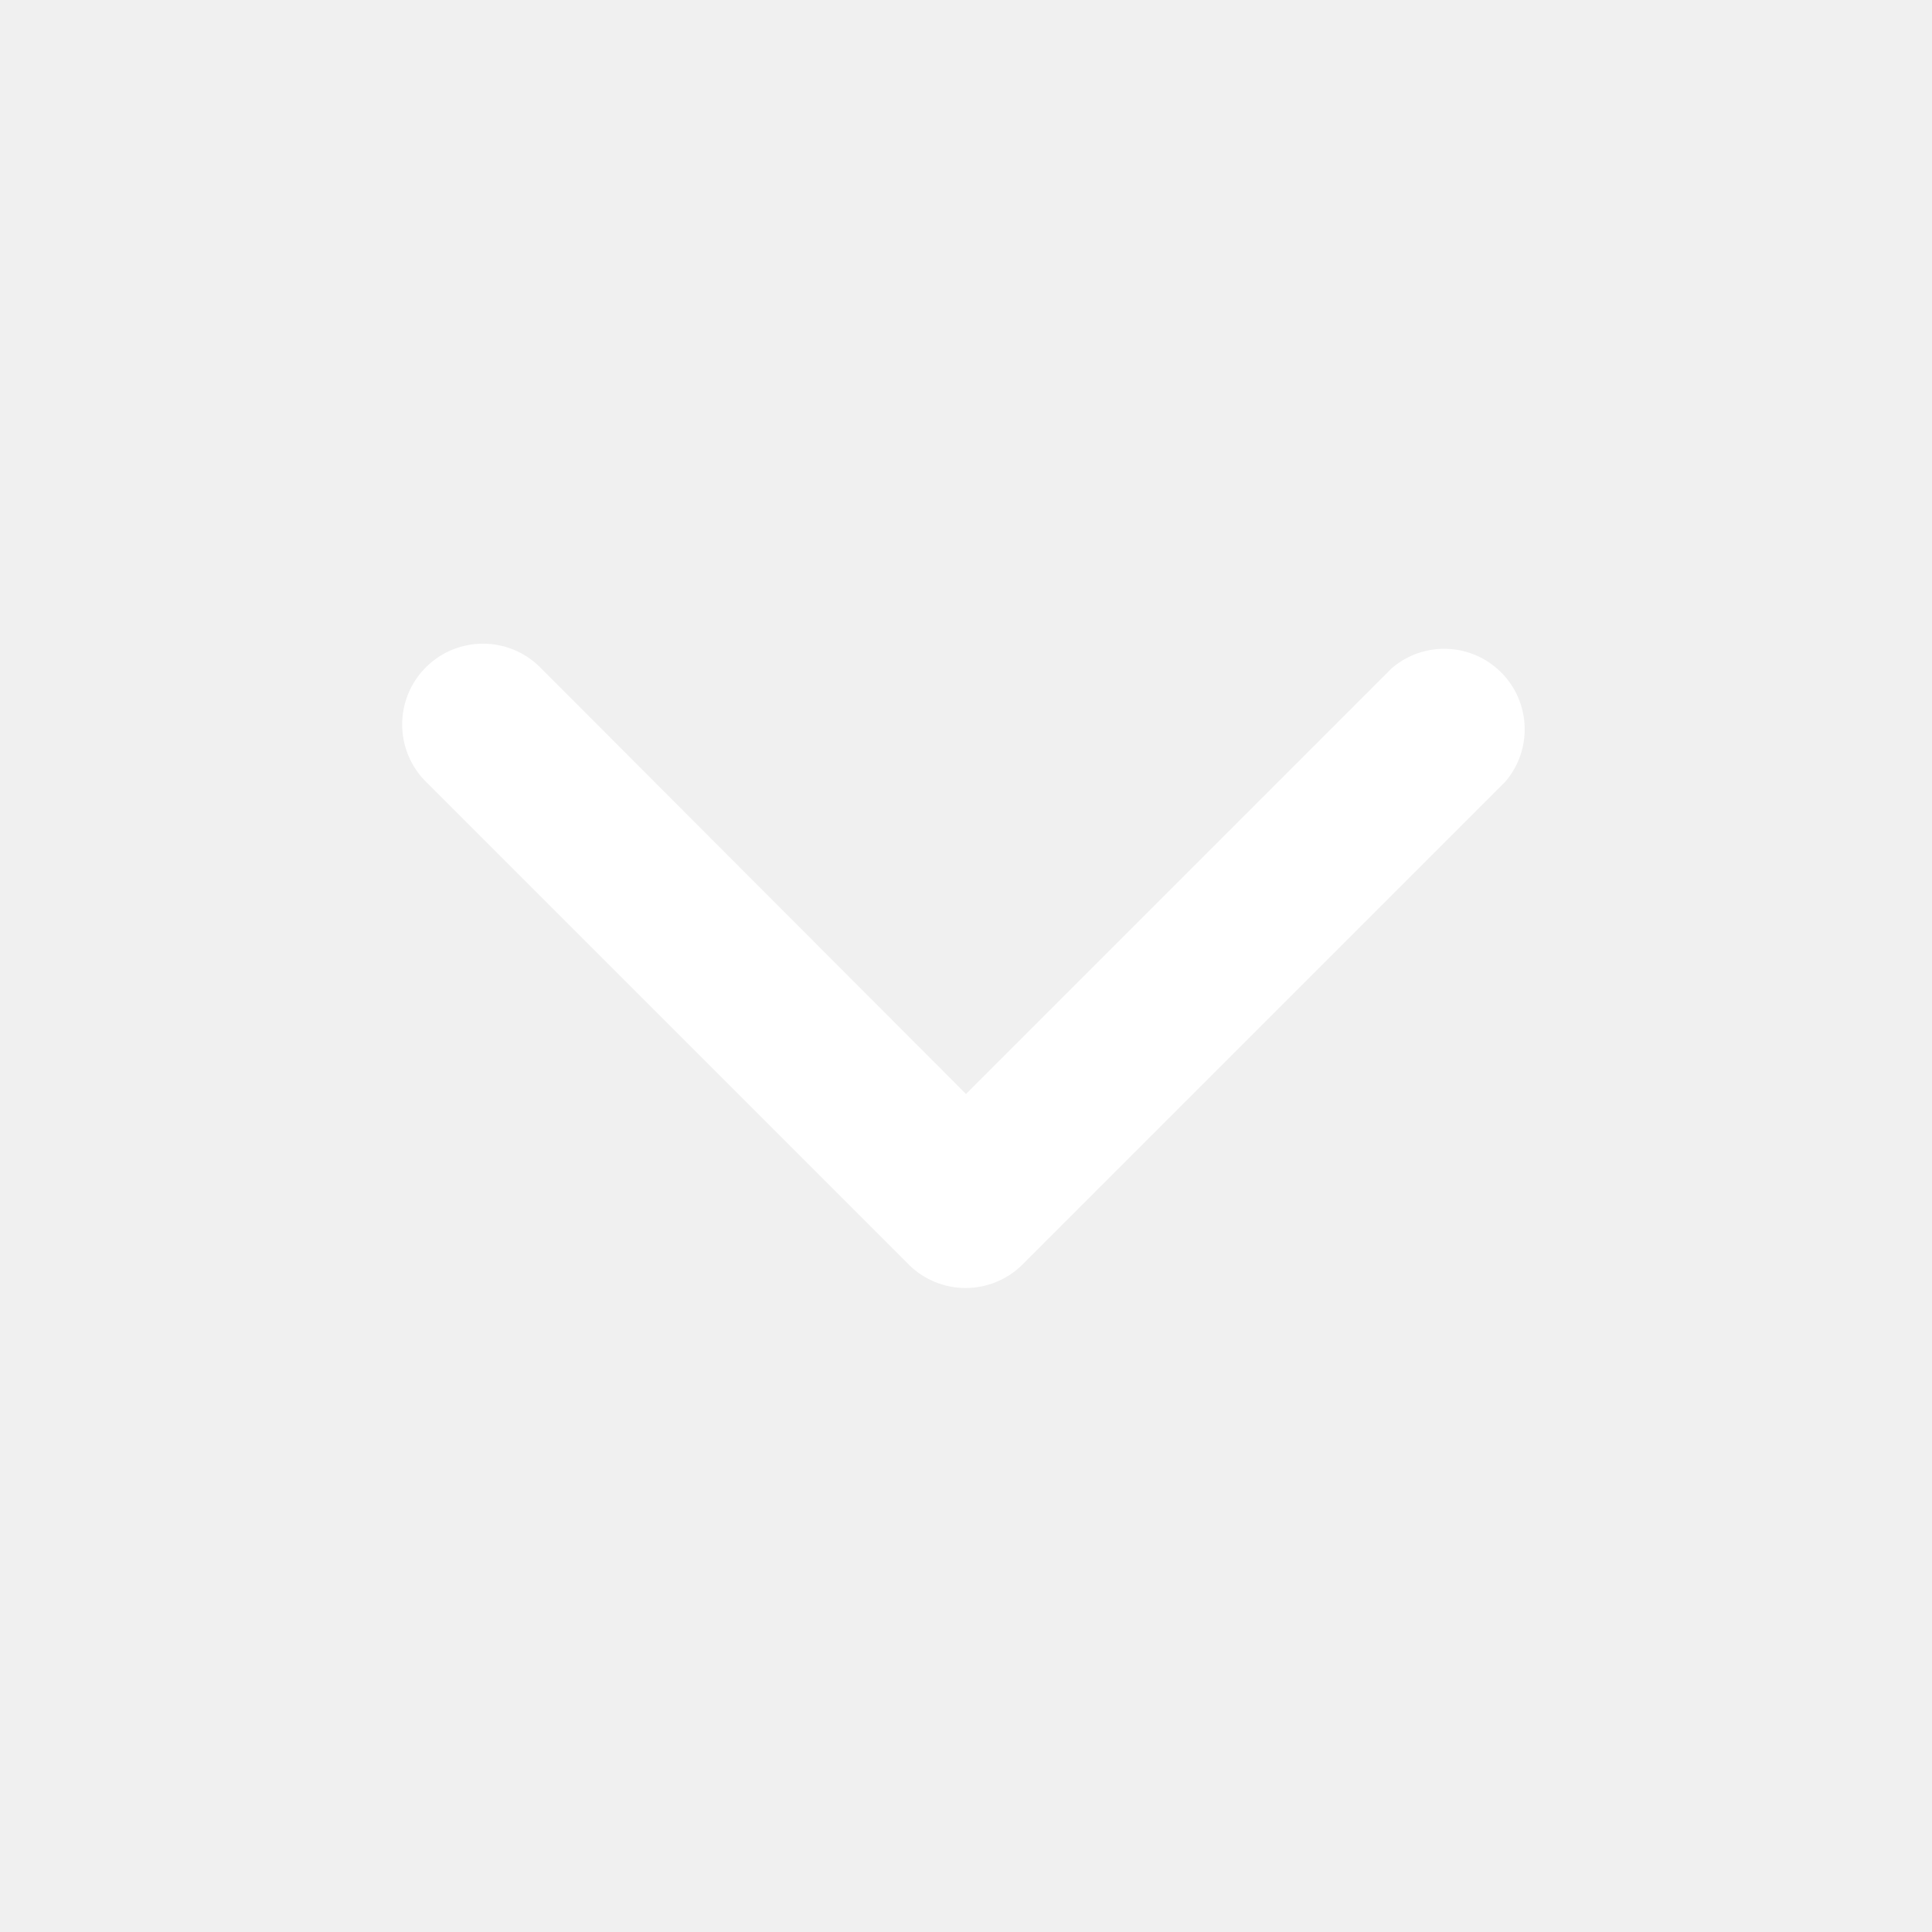
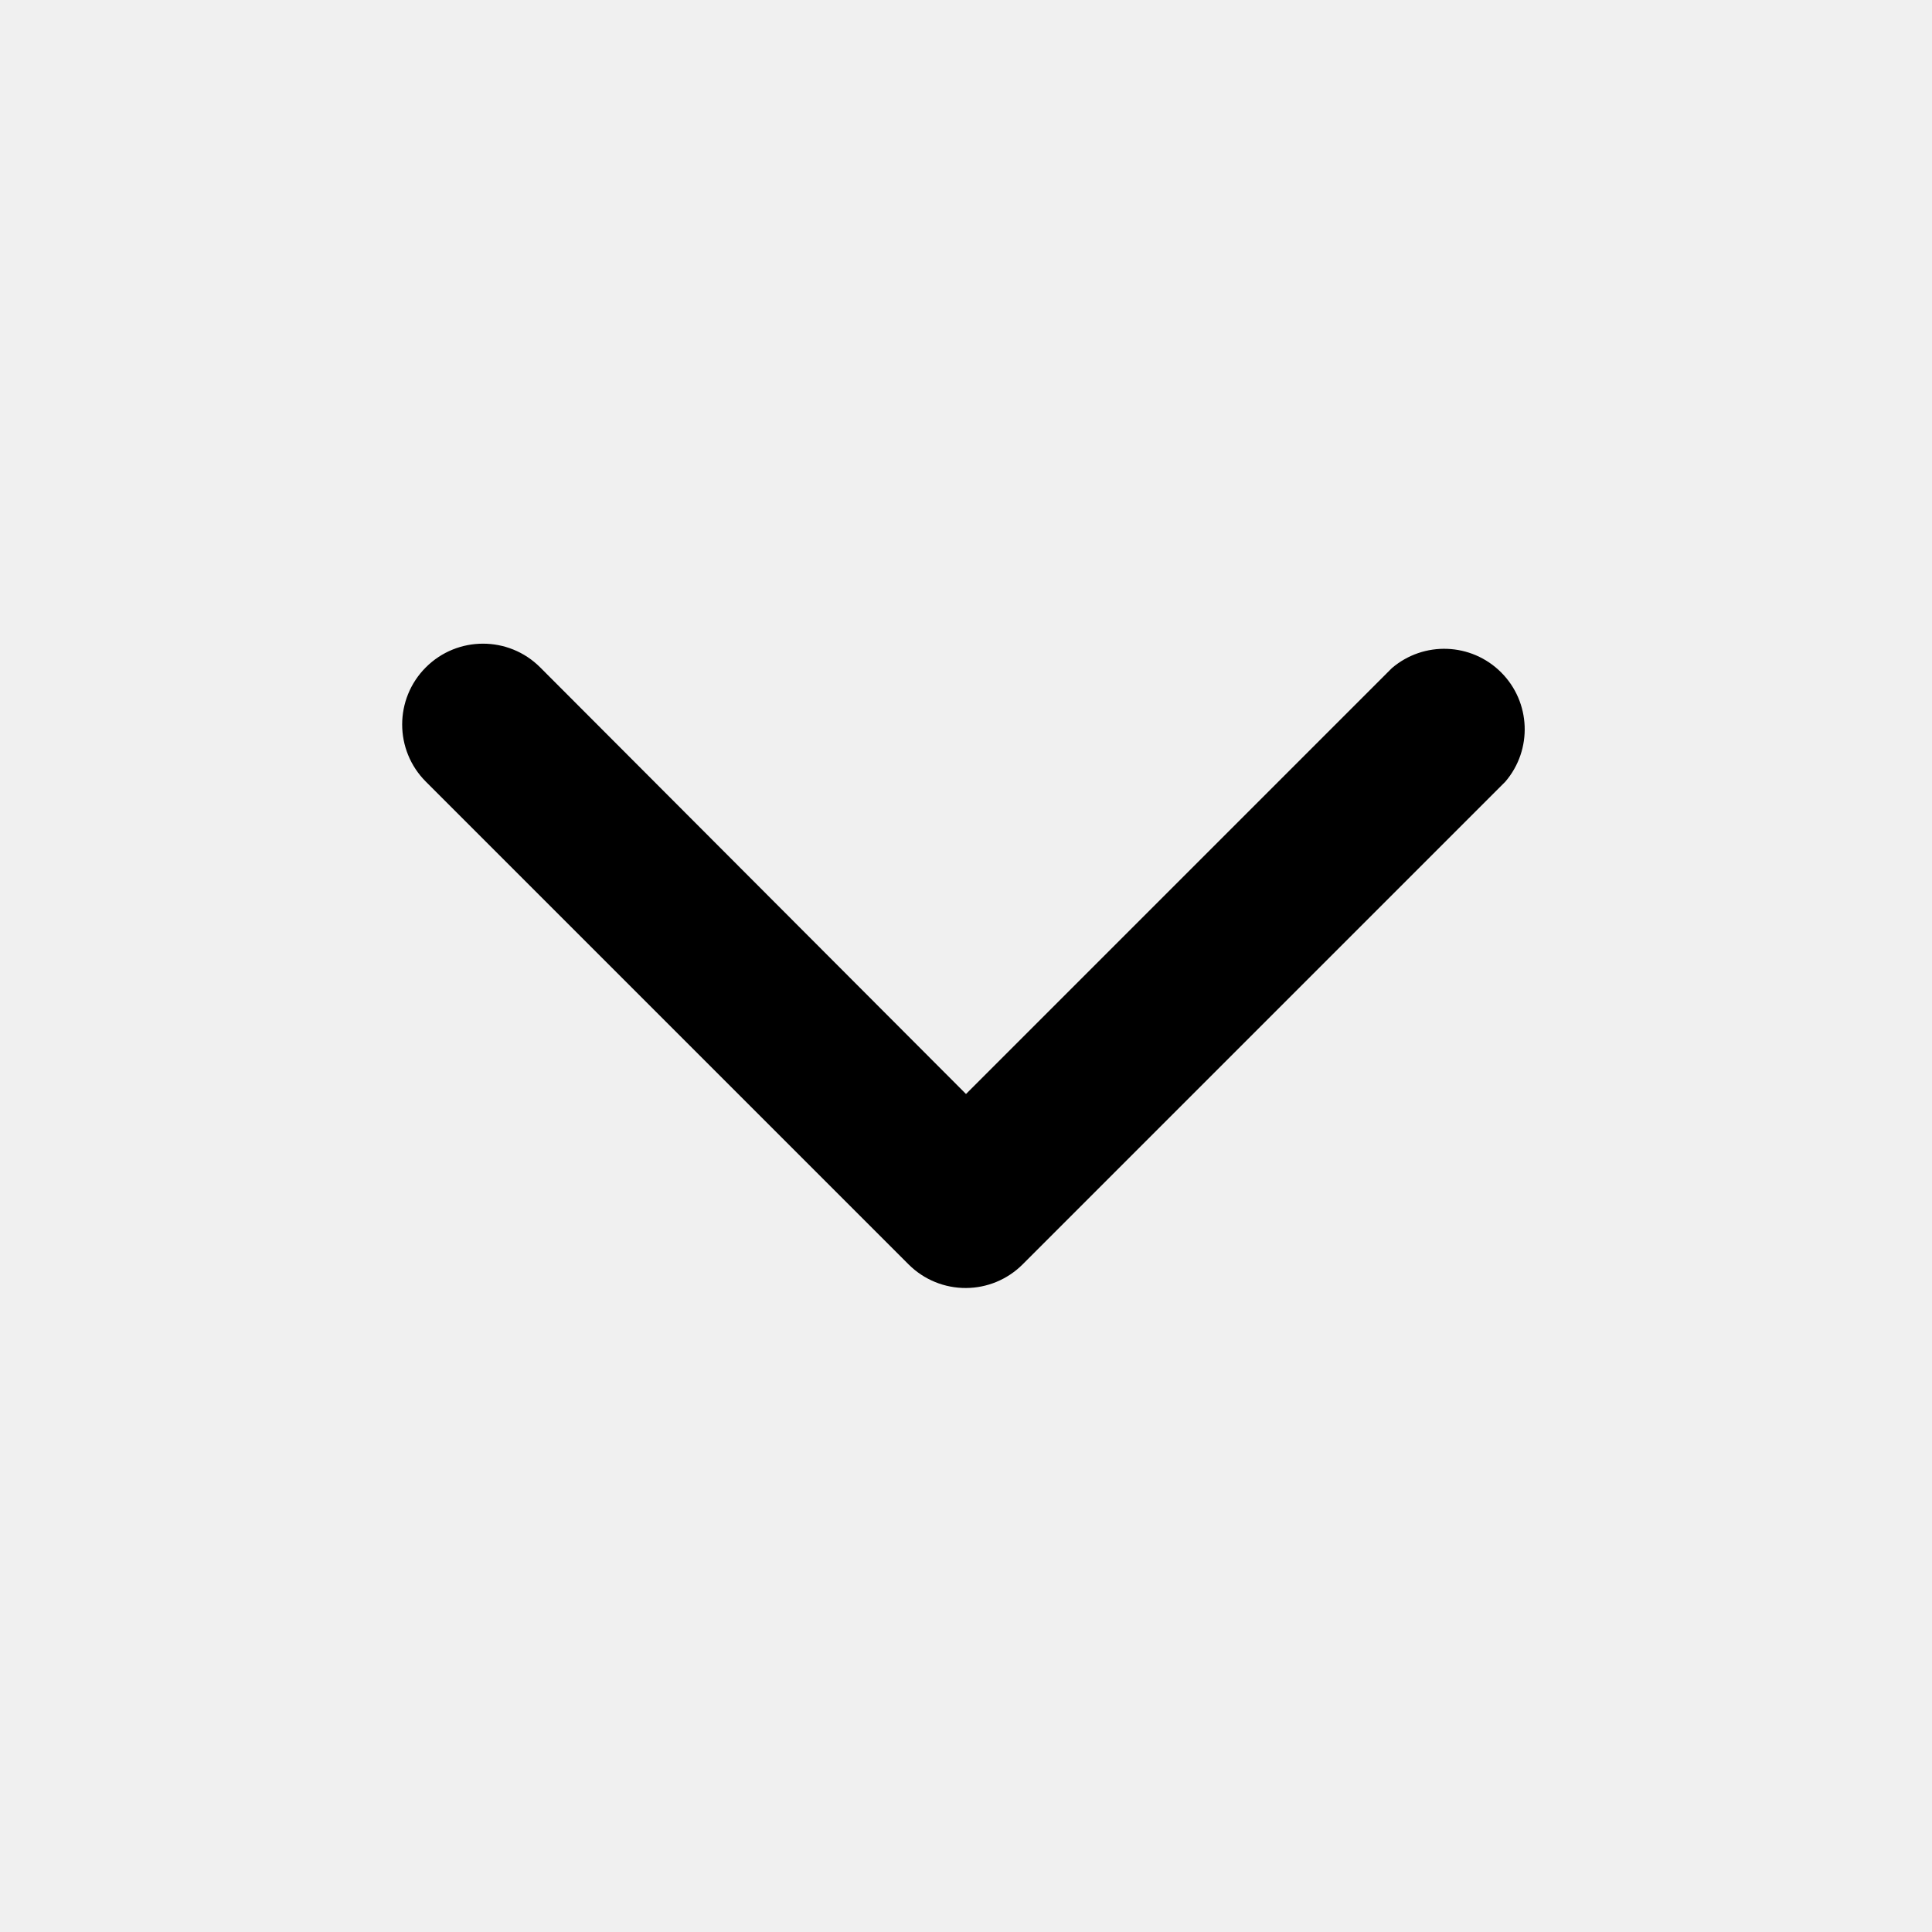
- <svg xmlns="http://www.w3.org/2000/svg" version="1.1" width="512" height="512" x="0" y="0" viewBox="0 0 24 24" style="enable-background:new 0 0 512 512" xml:space="preserve" class="">
-   <g>
-     <path d="M12 16a1 1 0 0 1-.71-.29l-6-6a1 1 0 0 1 1.42-1.42l5.29 5.3 5.29-5.29a1 1 0 0 1 1.41 1.41l-6 6a1 1 0 0 1-.7.29z" data-name="16" fill="#ffffff" opacity="1" data-original="#000000" />
+ <svg xmlns="http://www.w3.org/2000/svg" height="512" viewBox="0 0 24 24" width="512">
+   <g id="_16" data-name="16">
+     <path d="m12 16a1 1 0 0 1 -.71-.29l-6-6a1 1 0 0 1 1.42-1.42l5.29 5.3 5.29-5.29a1 1 0 0 1 1.41 1.41l-6 6a1 1 0 0 1 -.7.29z" />
  </g>
</svg>
